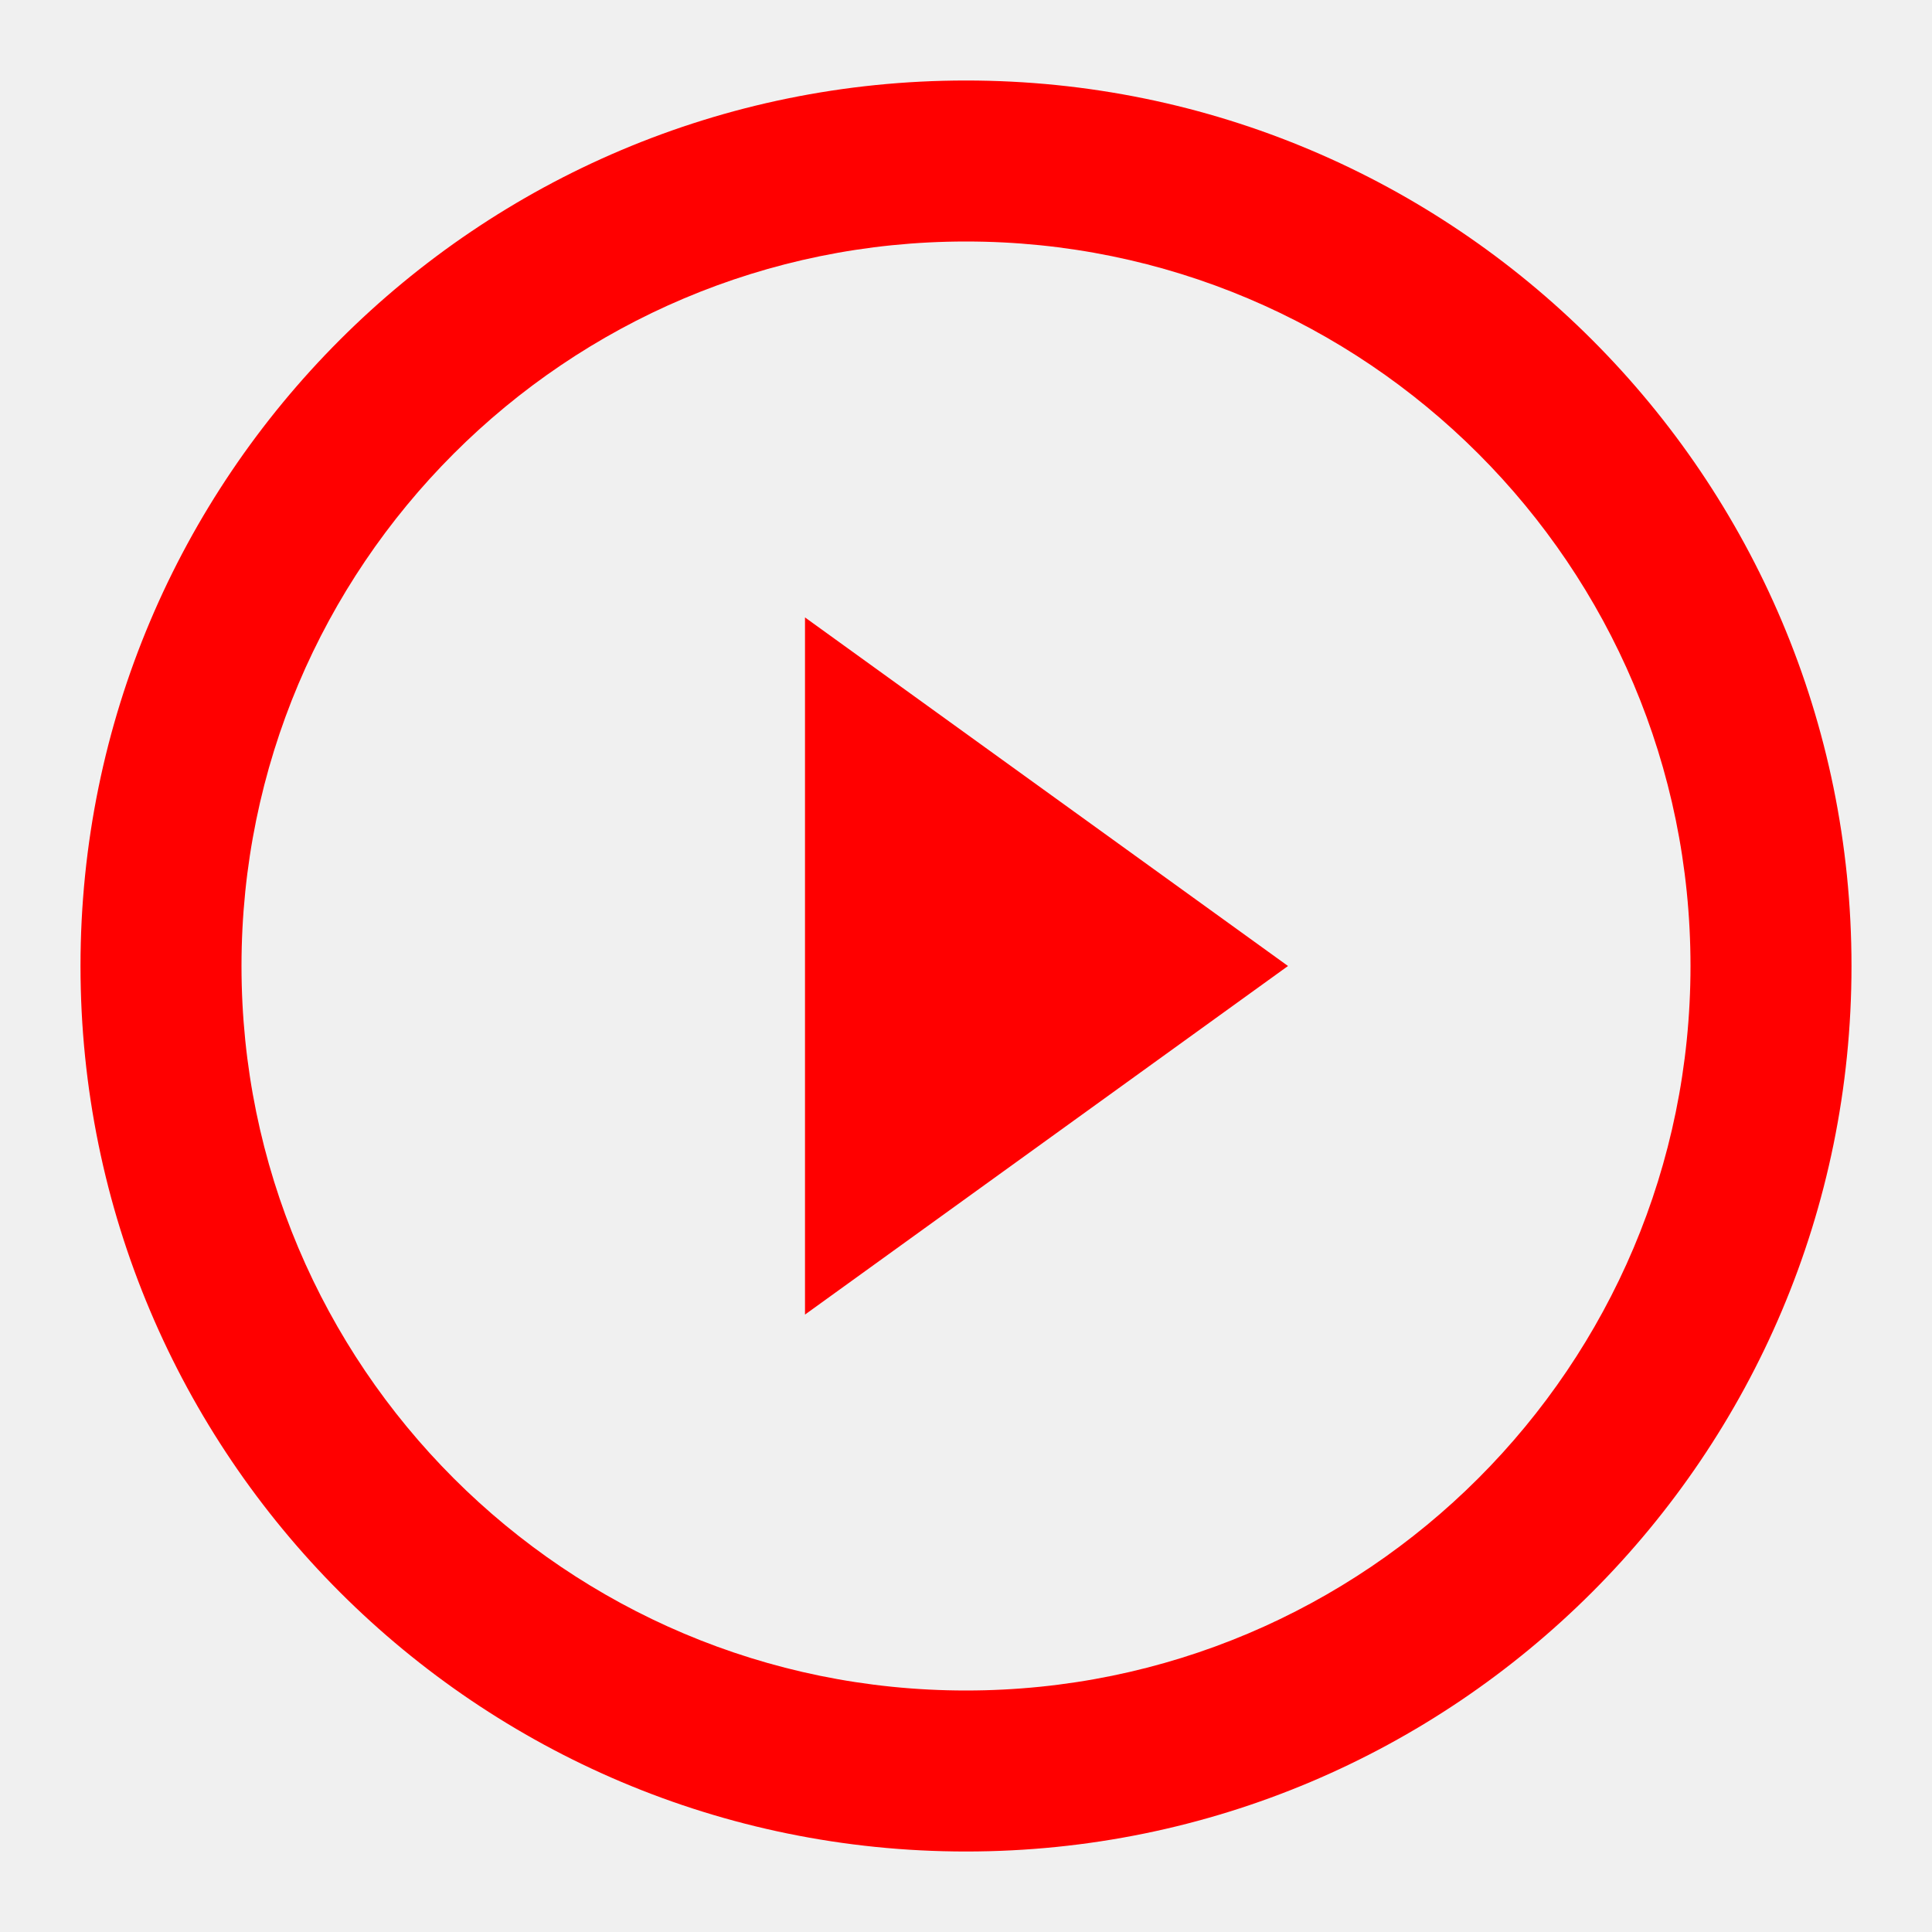
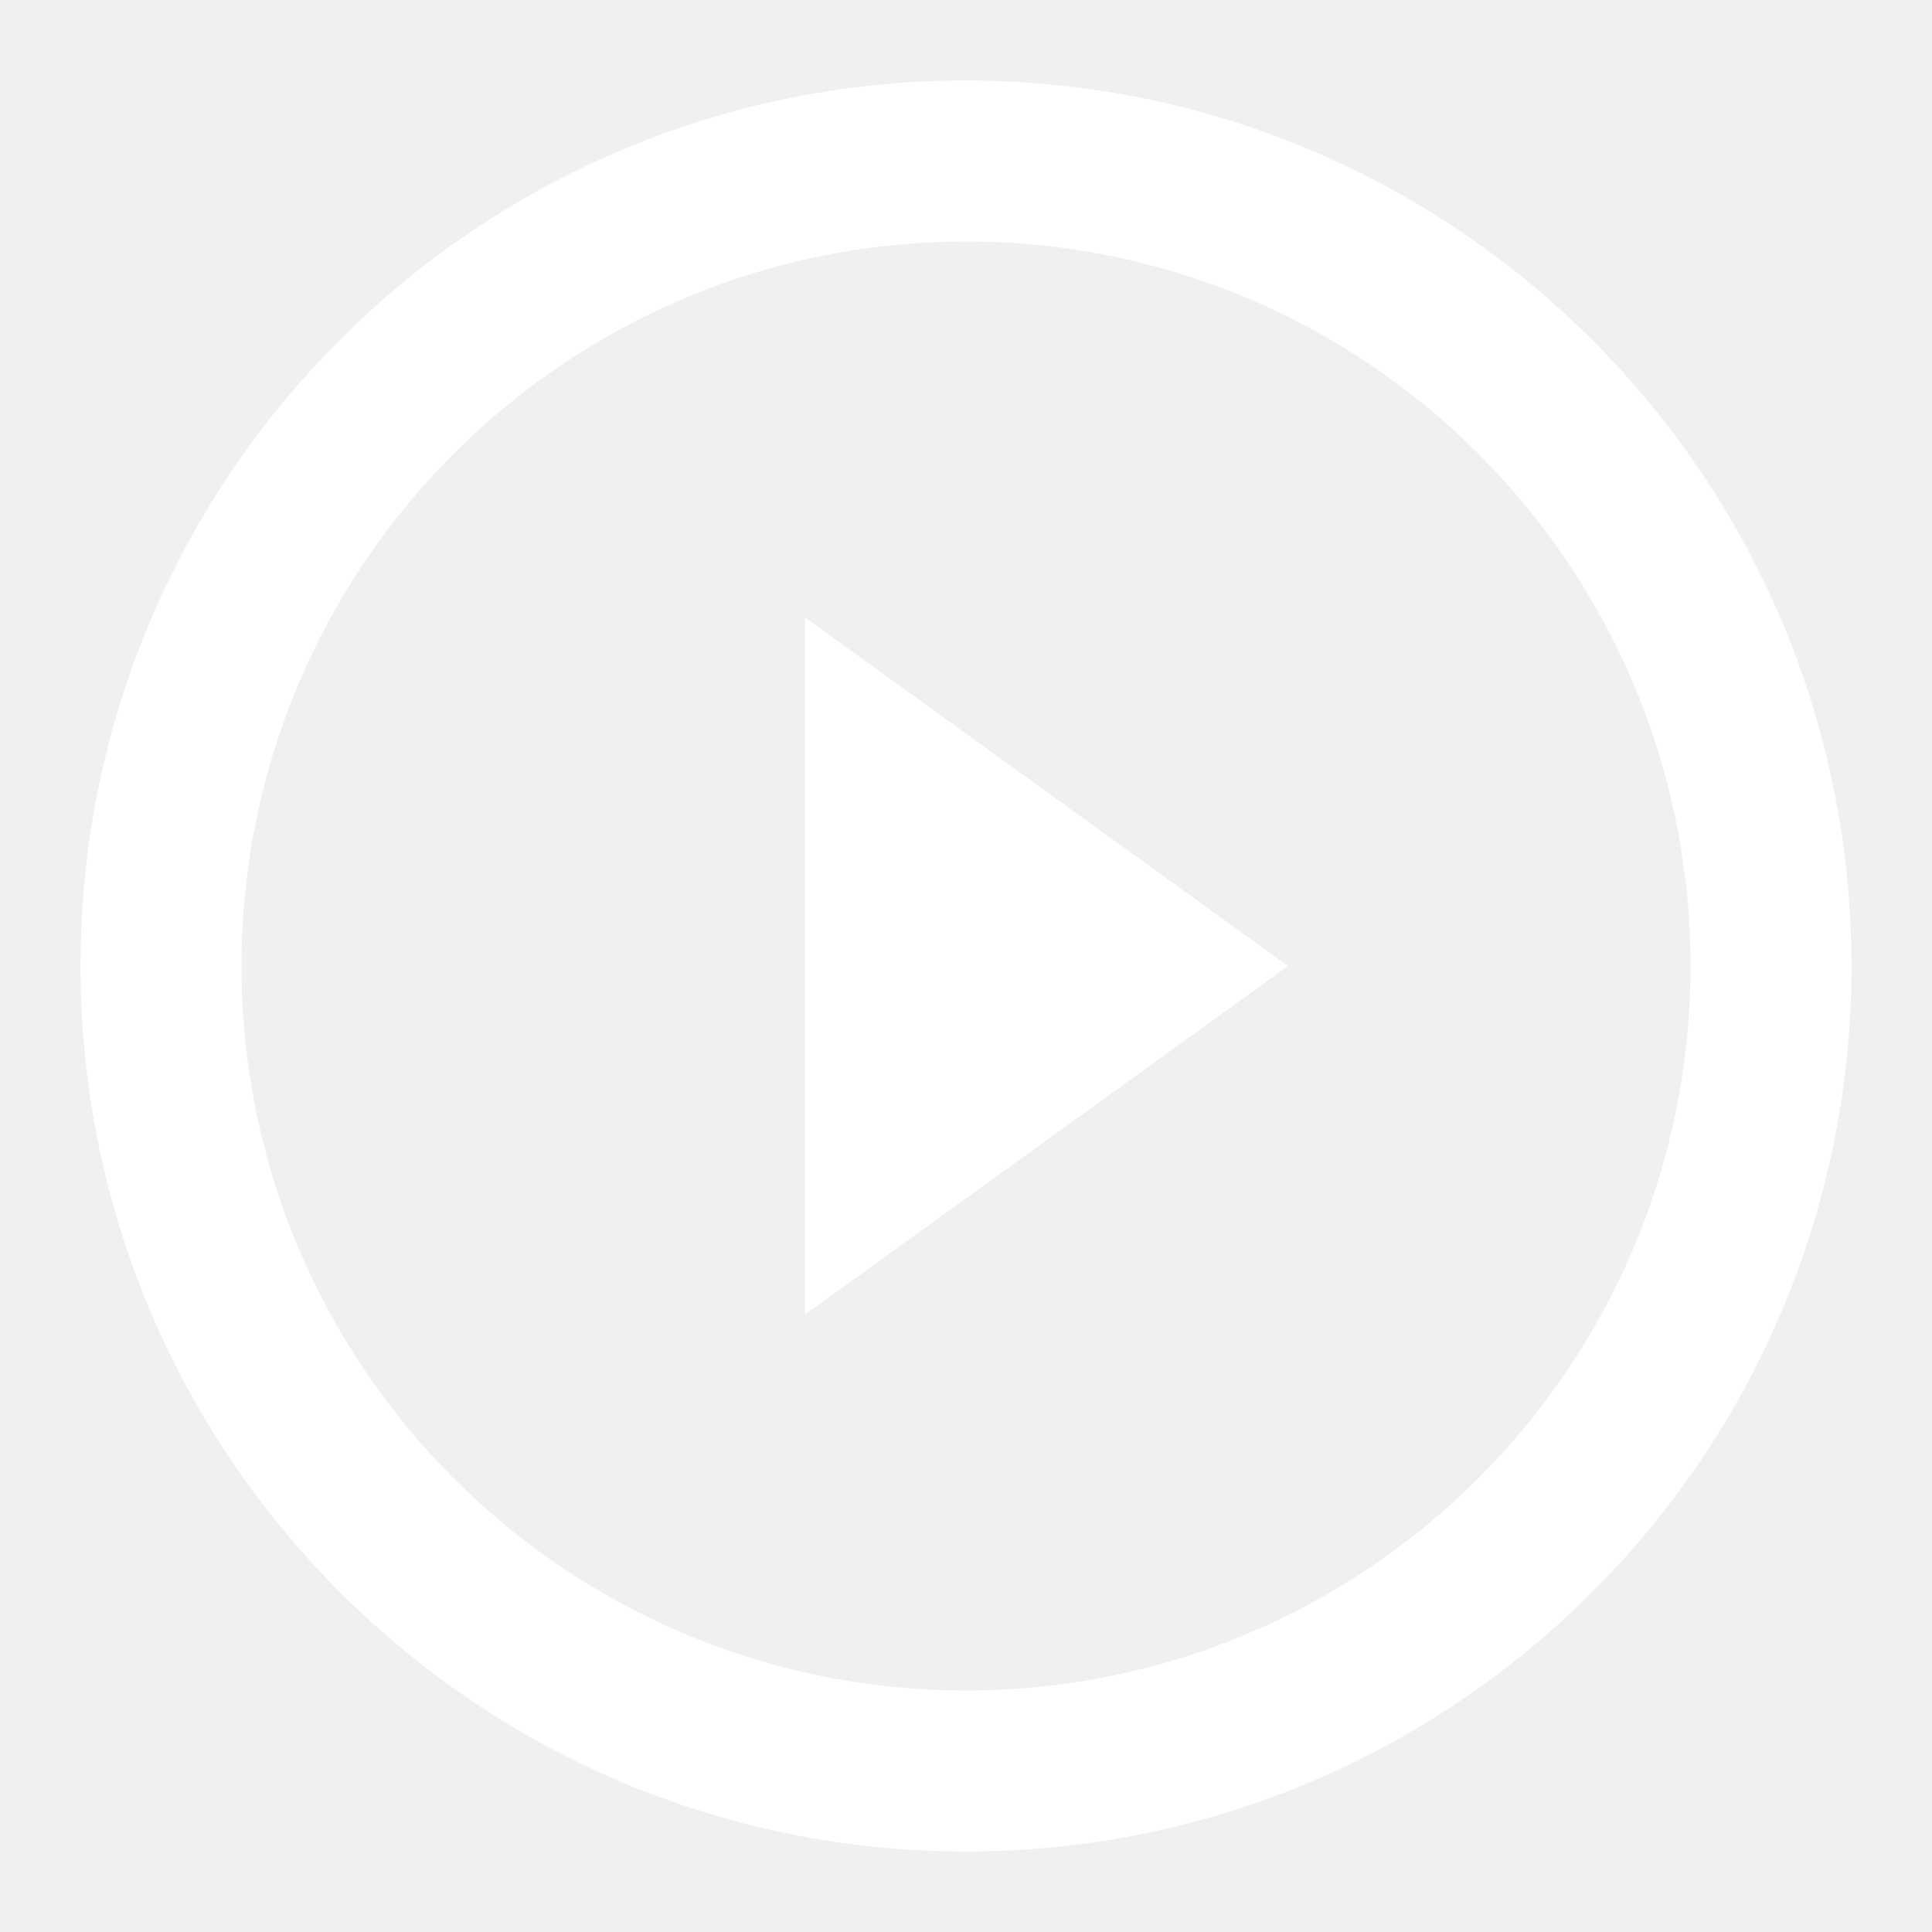
<svg xmlns="http://www.w3.org/2000/svg" width="24" height="24" viewBox="0 0 24 24" fill="none">
-   <path fill-rule="evenodd" clip-rule="evenodd" d="M12 21C16.971 21 21 16.971 21 12C21 7.029 16.971 3 12 3C7.029 3 3 7.029 3 12C3 16.971 7.029 21 12 21ZM12 23C18.075 23 23 18.075 23 12C23 5.925 18.075 1 12 1C5.925 1 1 5.925 1 12C1 18.075 5.925 23 12 23Z" fill="red" />
-   <path d="M16 12L10 16.33V7.67L16 12Z" fill="red" />
+   <path fill-rule="evenodd" clip-rule="evenodd" d="M12 21C16.971 21 21 16.971 21 12C21 7.029 16.971 3 12 3C7.029 3 3 7.029 3 12C3 16.971 7.029 21 12 21ZM12 23C18.075 23 23 18.075 23 12C23 5.925 18.075 1 12 1C5.925 1 1 5.925 1 12C1 18.075 5.925 23 12 23Z" fill="white" />
+   <path d="M16 12L10 16.33V7.67L16 12Z" fill="white" />
</svg>
